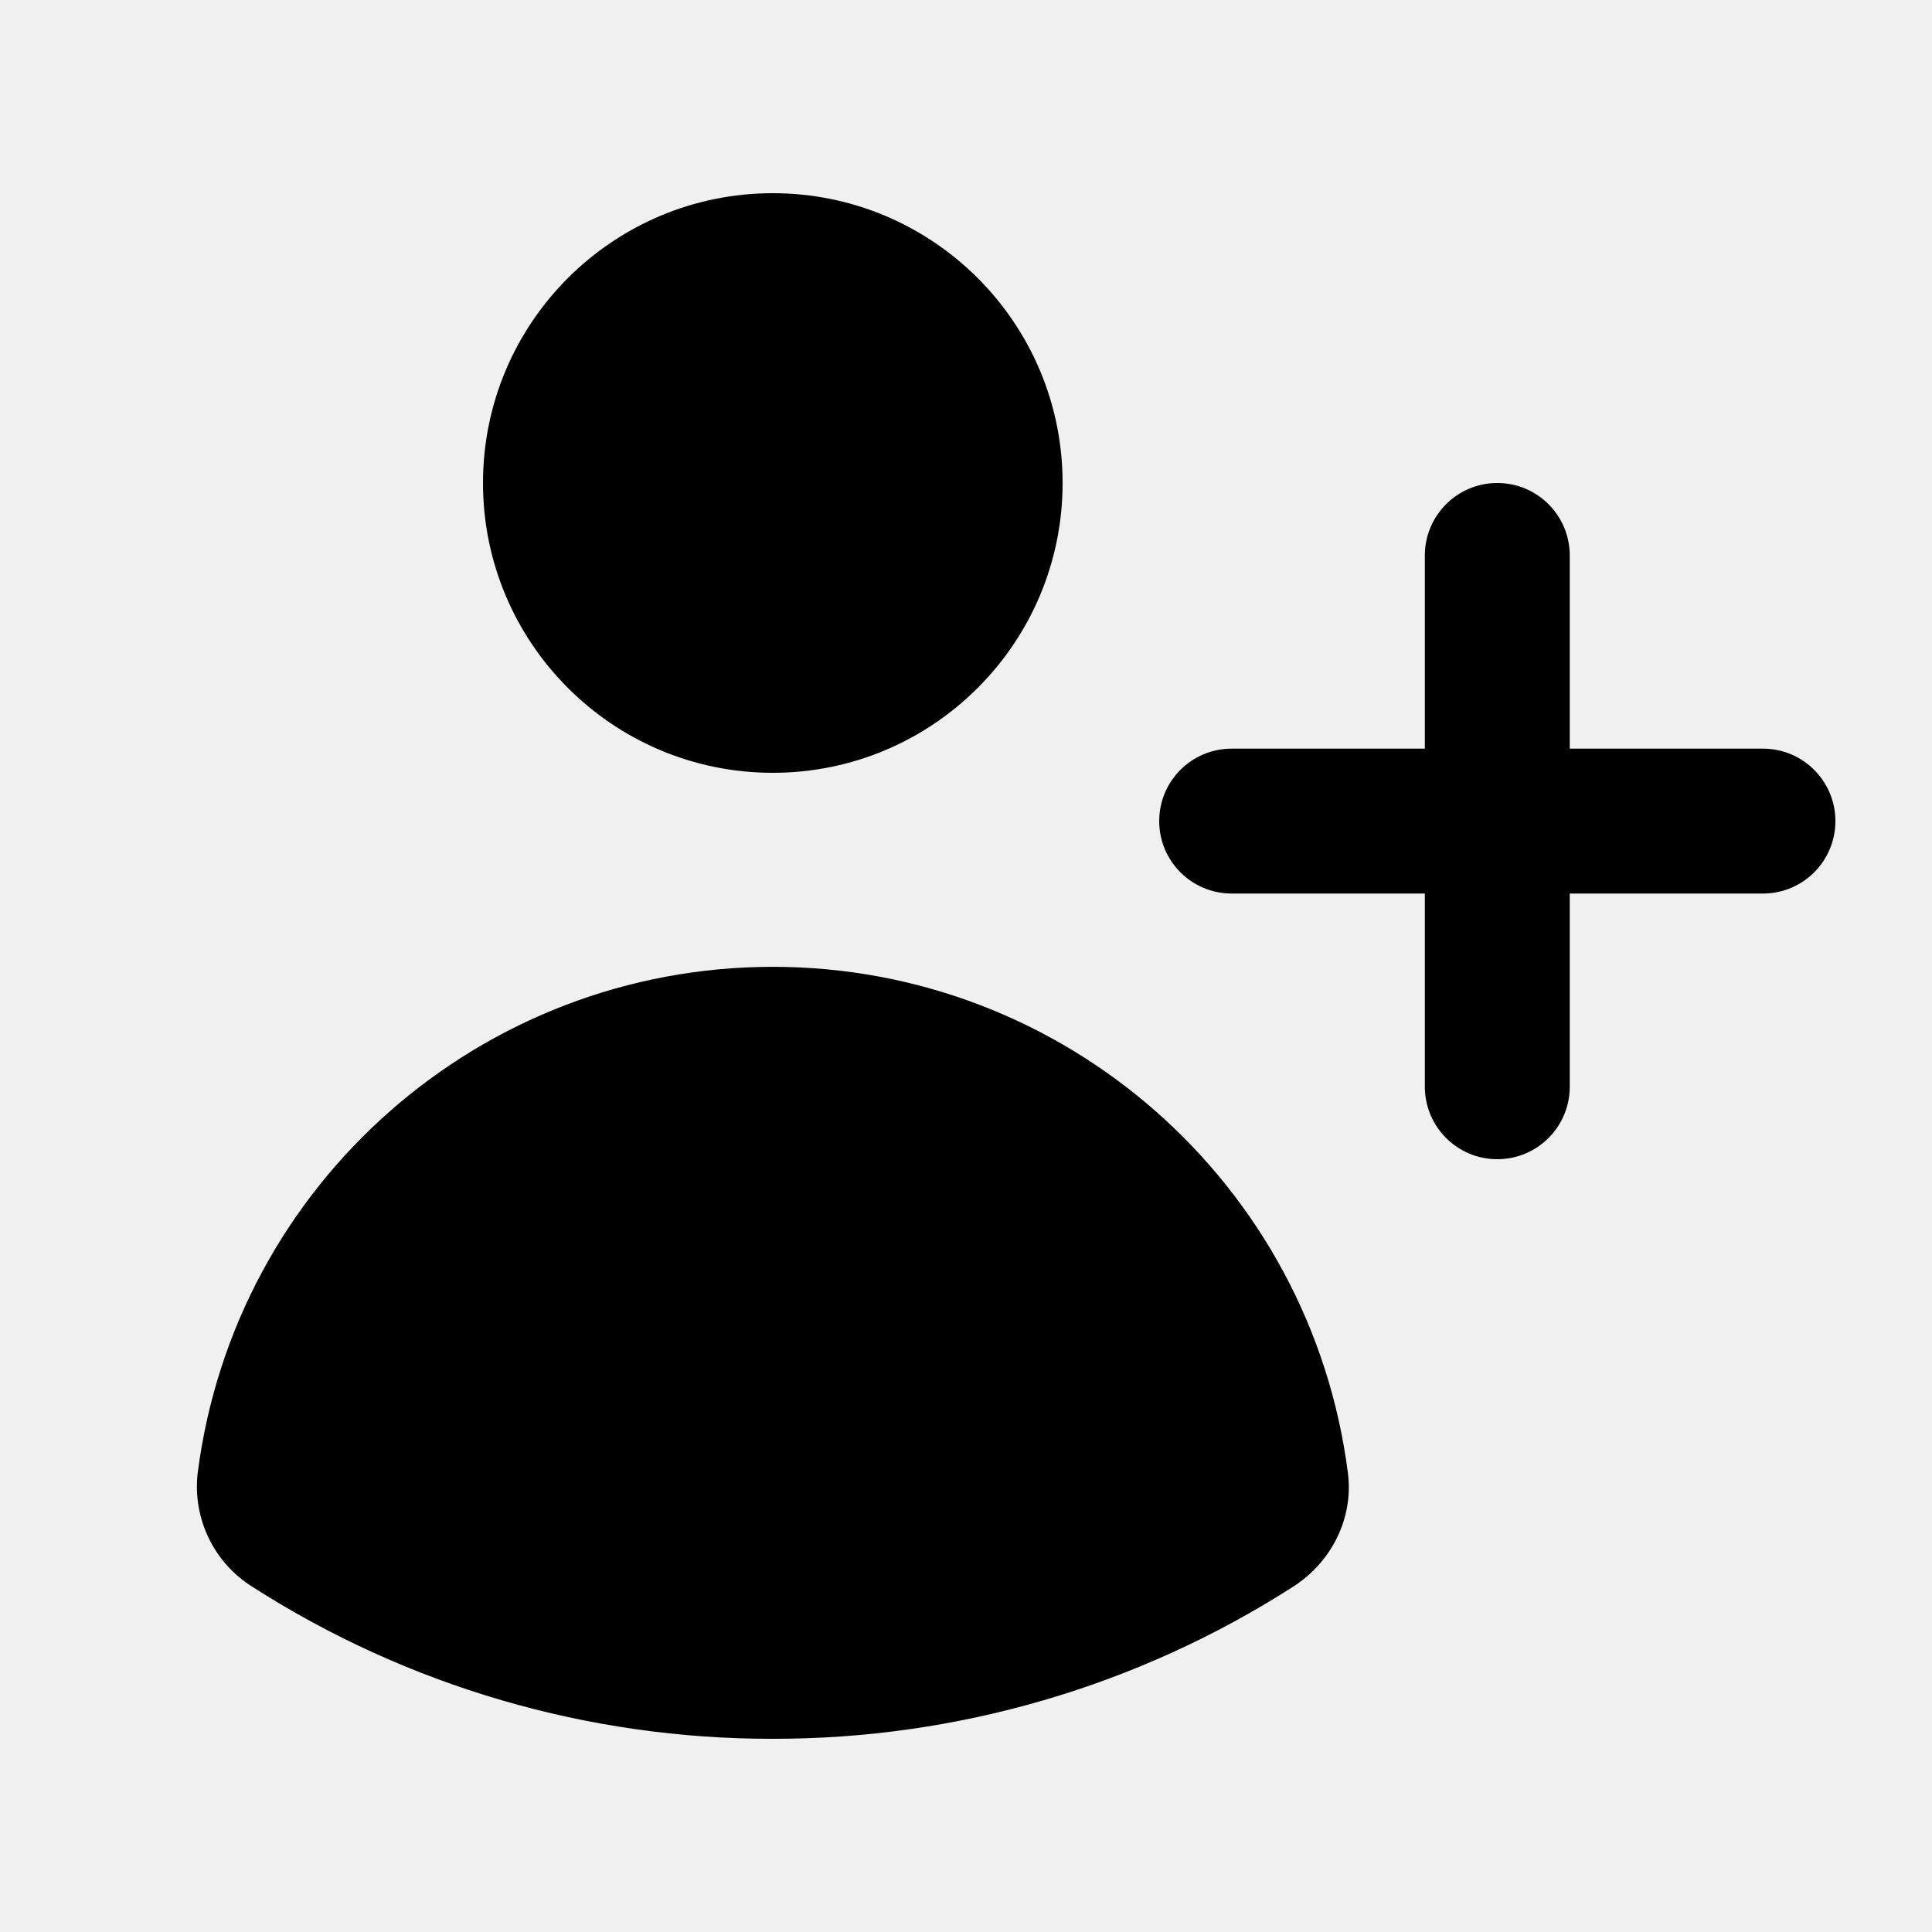
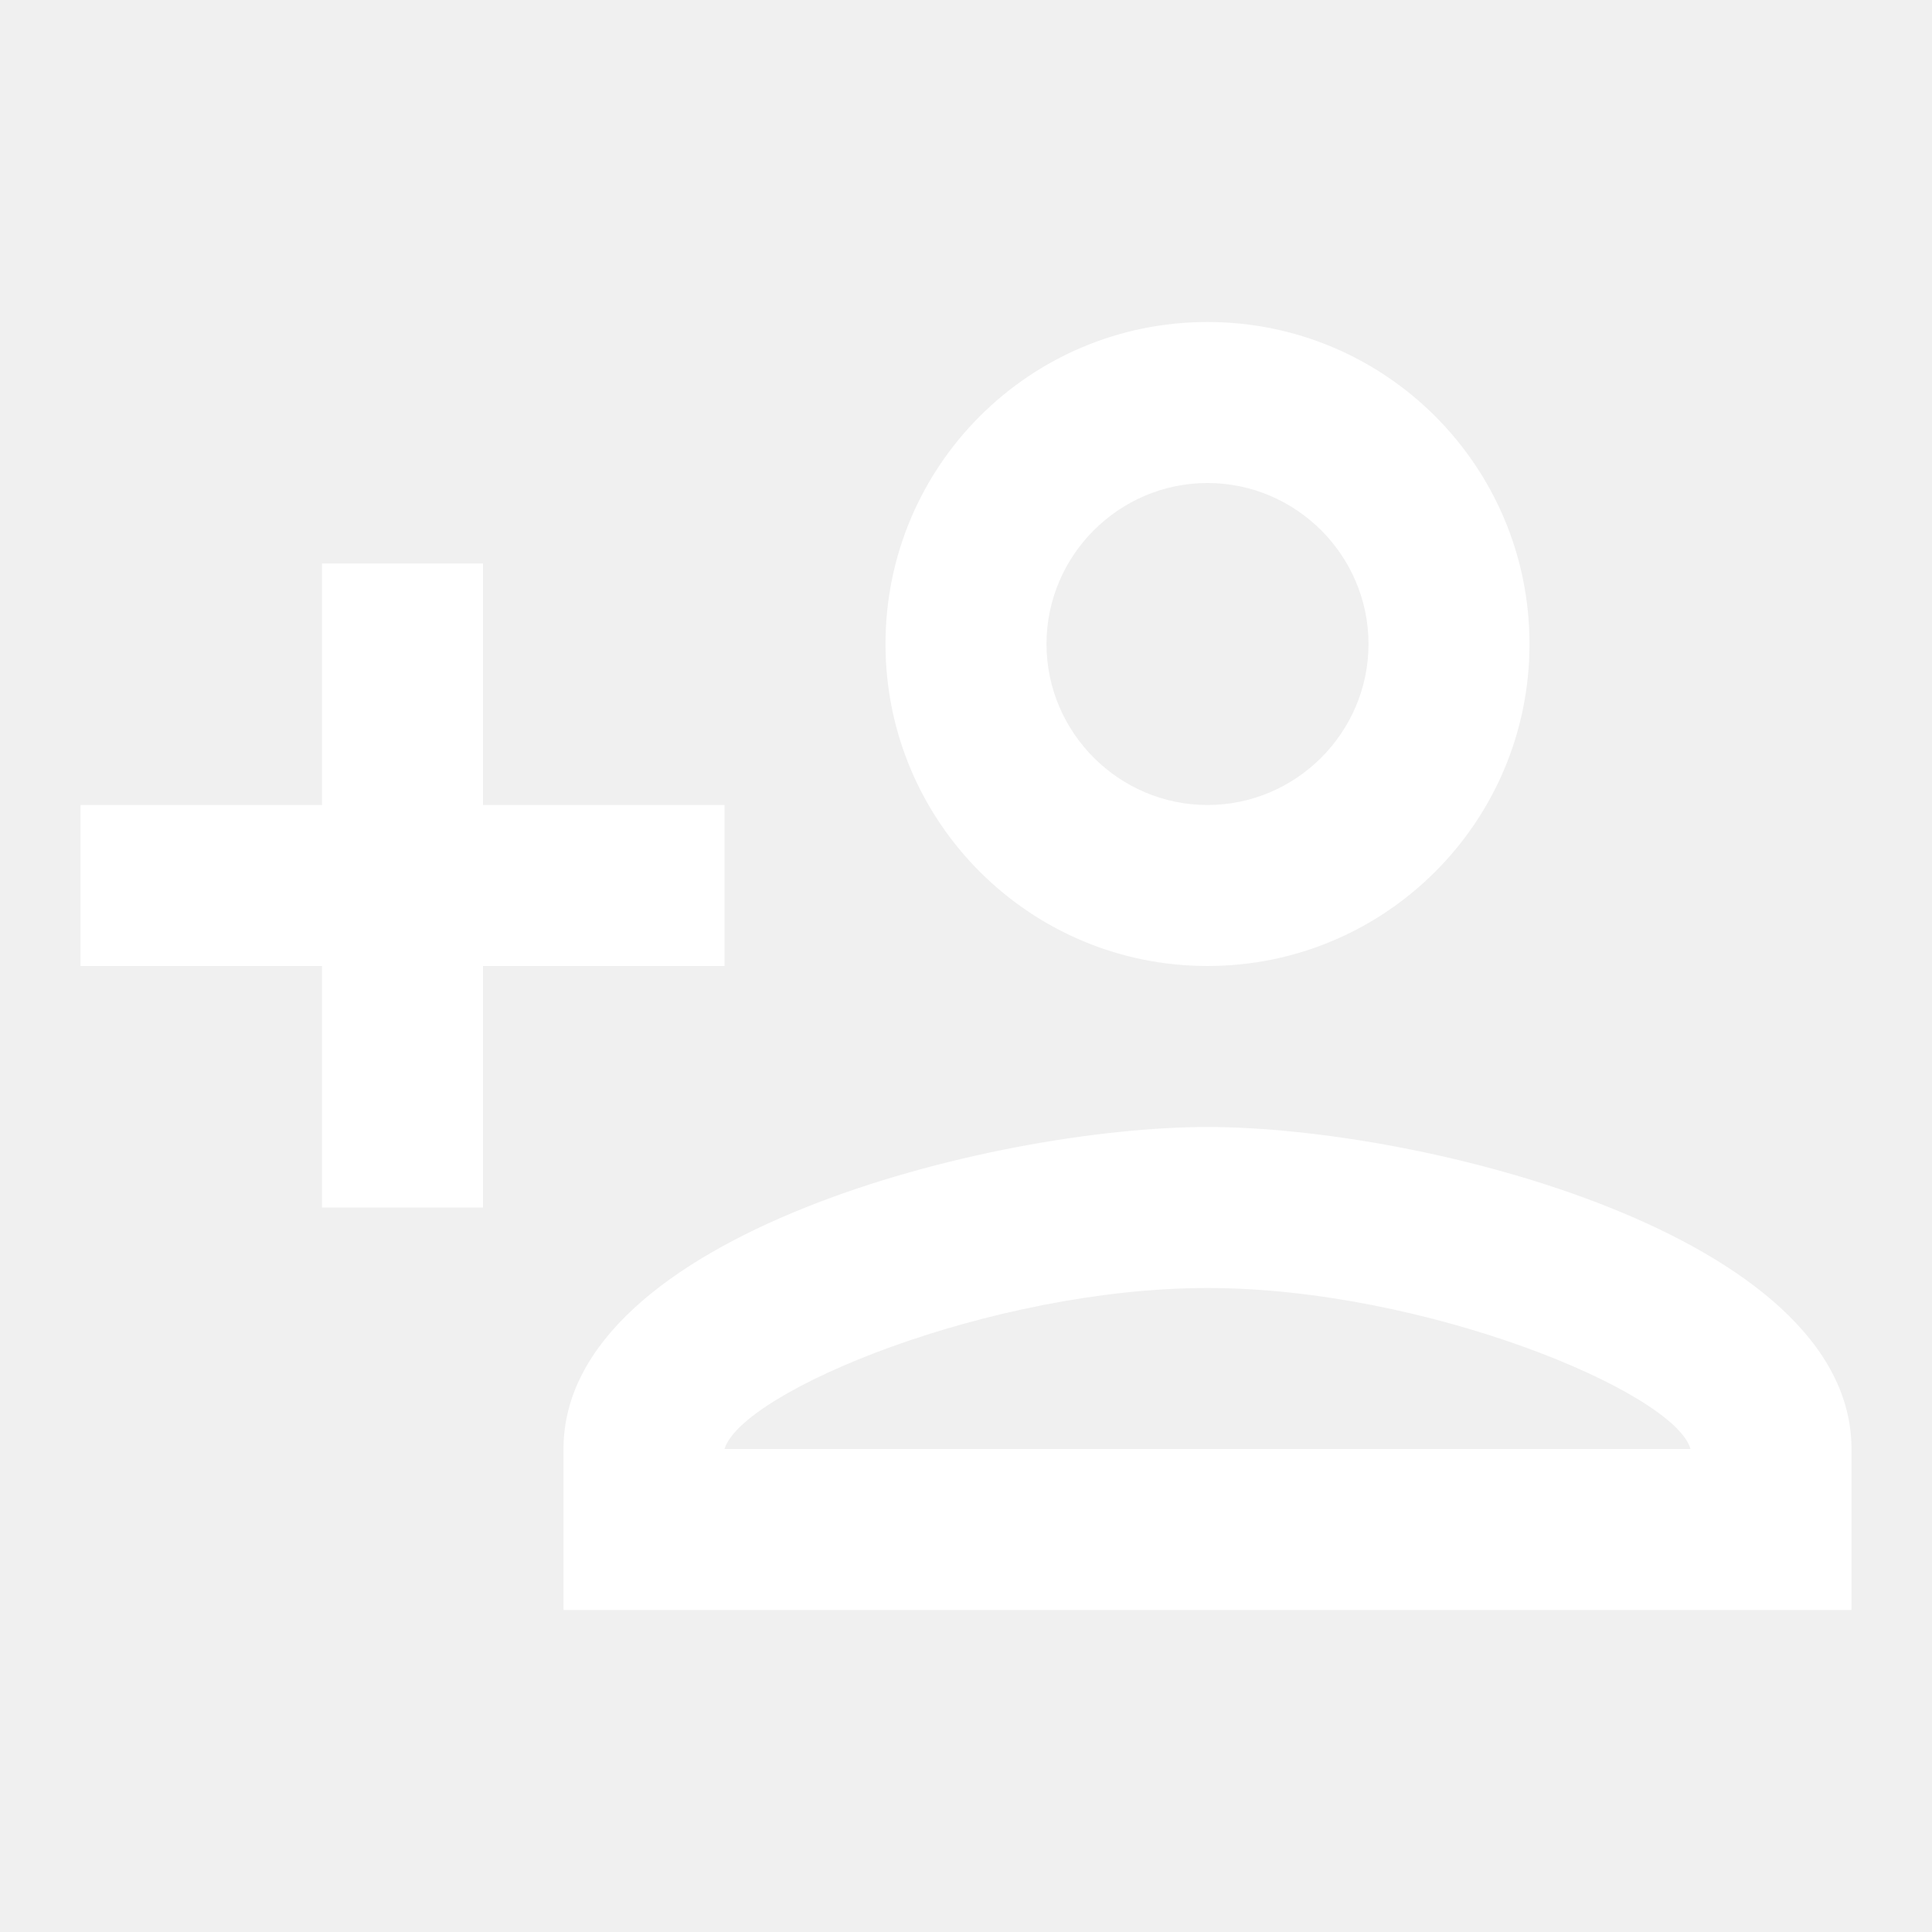
- <svg xmlns="http://www.w3.org/2000/svg" fill="currentColor" viewBox="0 0 20 20" aria-hidden="true">
-   <path d="M11 5a3 3 0 11-6 0 3 3 0 016 0zM2.615 16.428a1.224 1.224 0 01-.569-1.175 6.002 6.002 0 0111.908 0c.058.467-.172.92-.57 1.174A9.953 9.953 0 018 18a9.953 9.953 0 01-5.385-1.572zM16.25 5.75a.75.75 0 00-1.5 0v2h-2a.75.75 0 000 1.5h2v2a.75.75 0 001.5 0v-2h2a.75.75 0 000-1.5h-2v-2z" />
+ <svg xmlns="http://www.w3.org/2000/svg" height="18px" viewBox="0 0 24 24" width="18px" fill="#FFFFFF">
+   <path d="M0 0h24v24H0V0z" fill="none" />
+   <path d="M15 12c2.21 0 4-1.79 4-4s-1.79-4-4-4-4 1.79-4 4 1.79 4 4 4zm0-6c1.1 0 2 .9 2 2s-.9 2-2 2-2-.9-2-2 .9-2 2-2zm0 8c-2.67 0-8 1.34-8 4v2h16v-2c0-2.66-5.33-4-8-4zm-6 4c.22-.72 3.31-2 6-2 2.7 0 5.8 1.29 6 2H9zm-3-3v-3h3v-2H6V7H4v3H1v2h3v3z" />
</svg>
